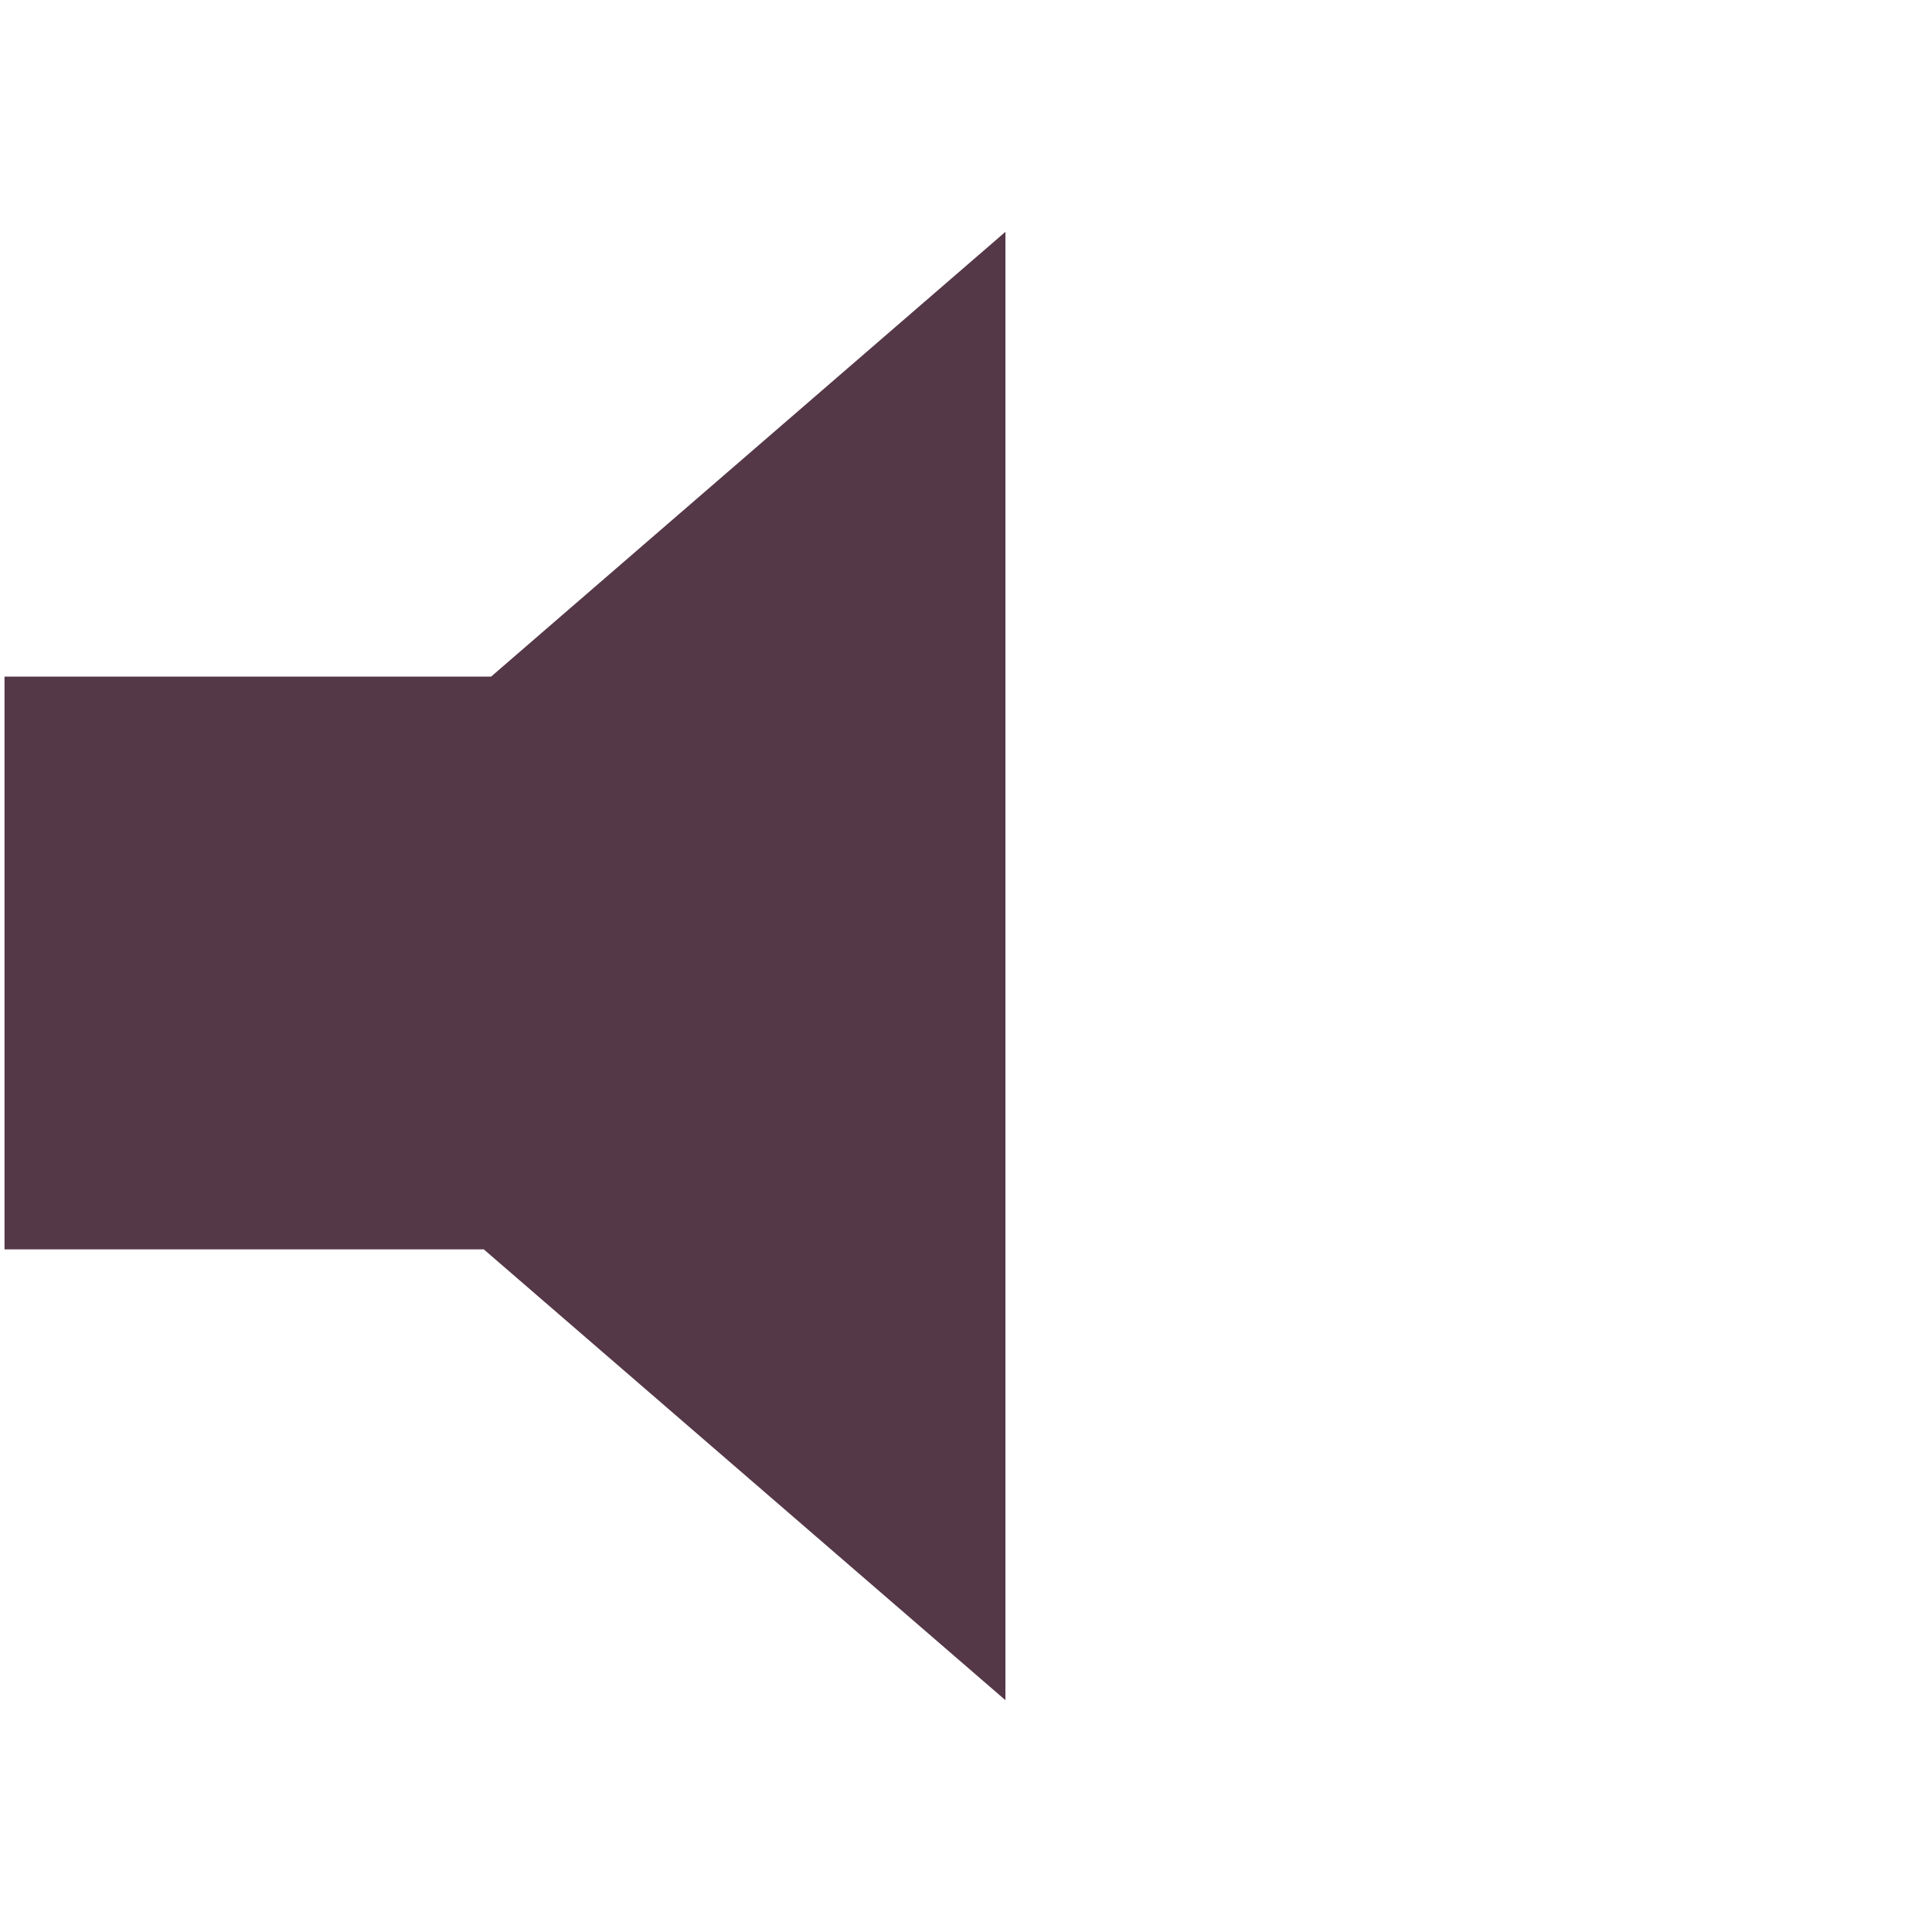
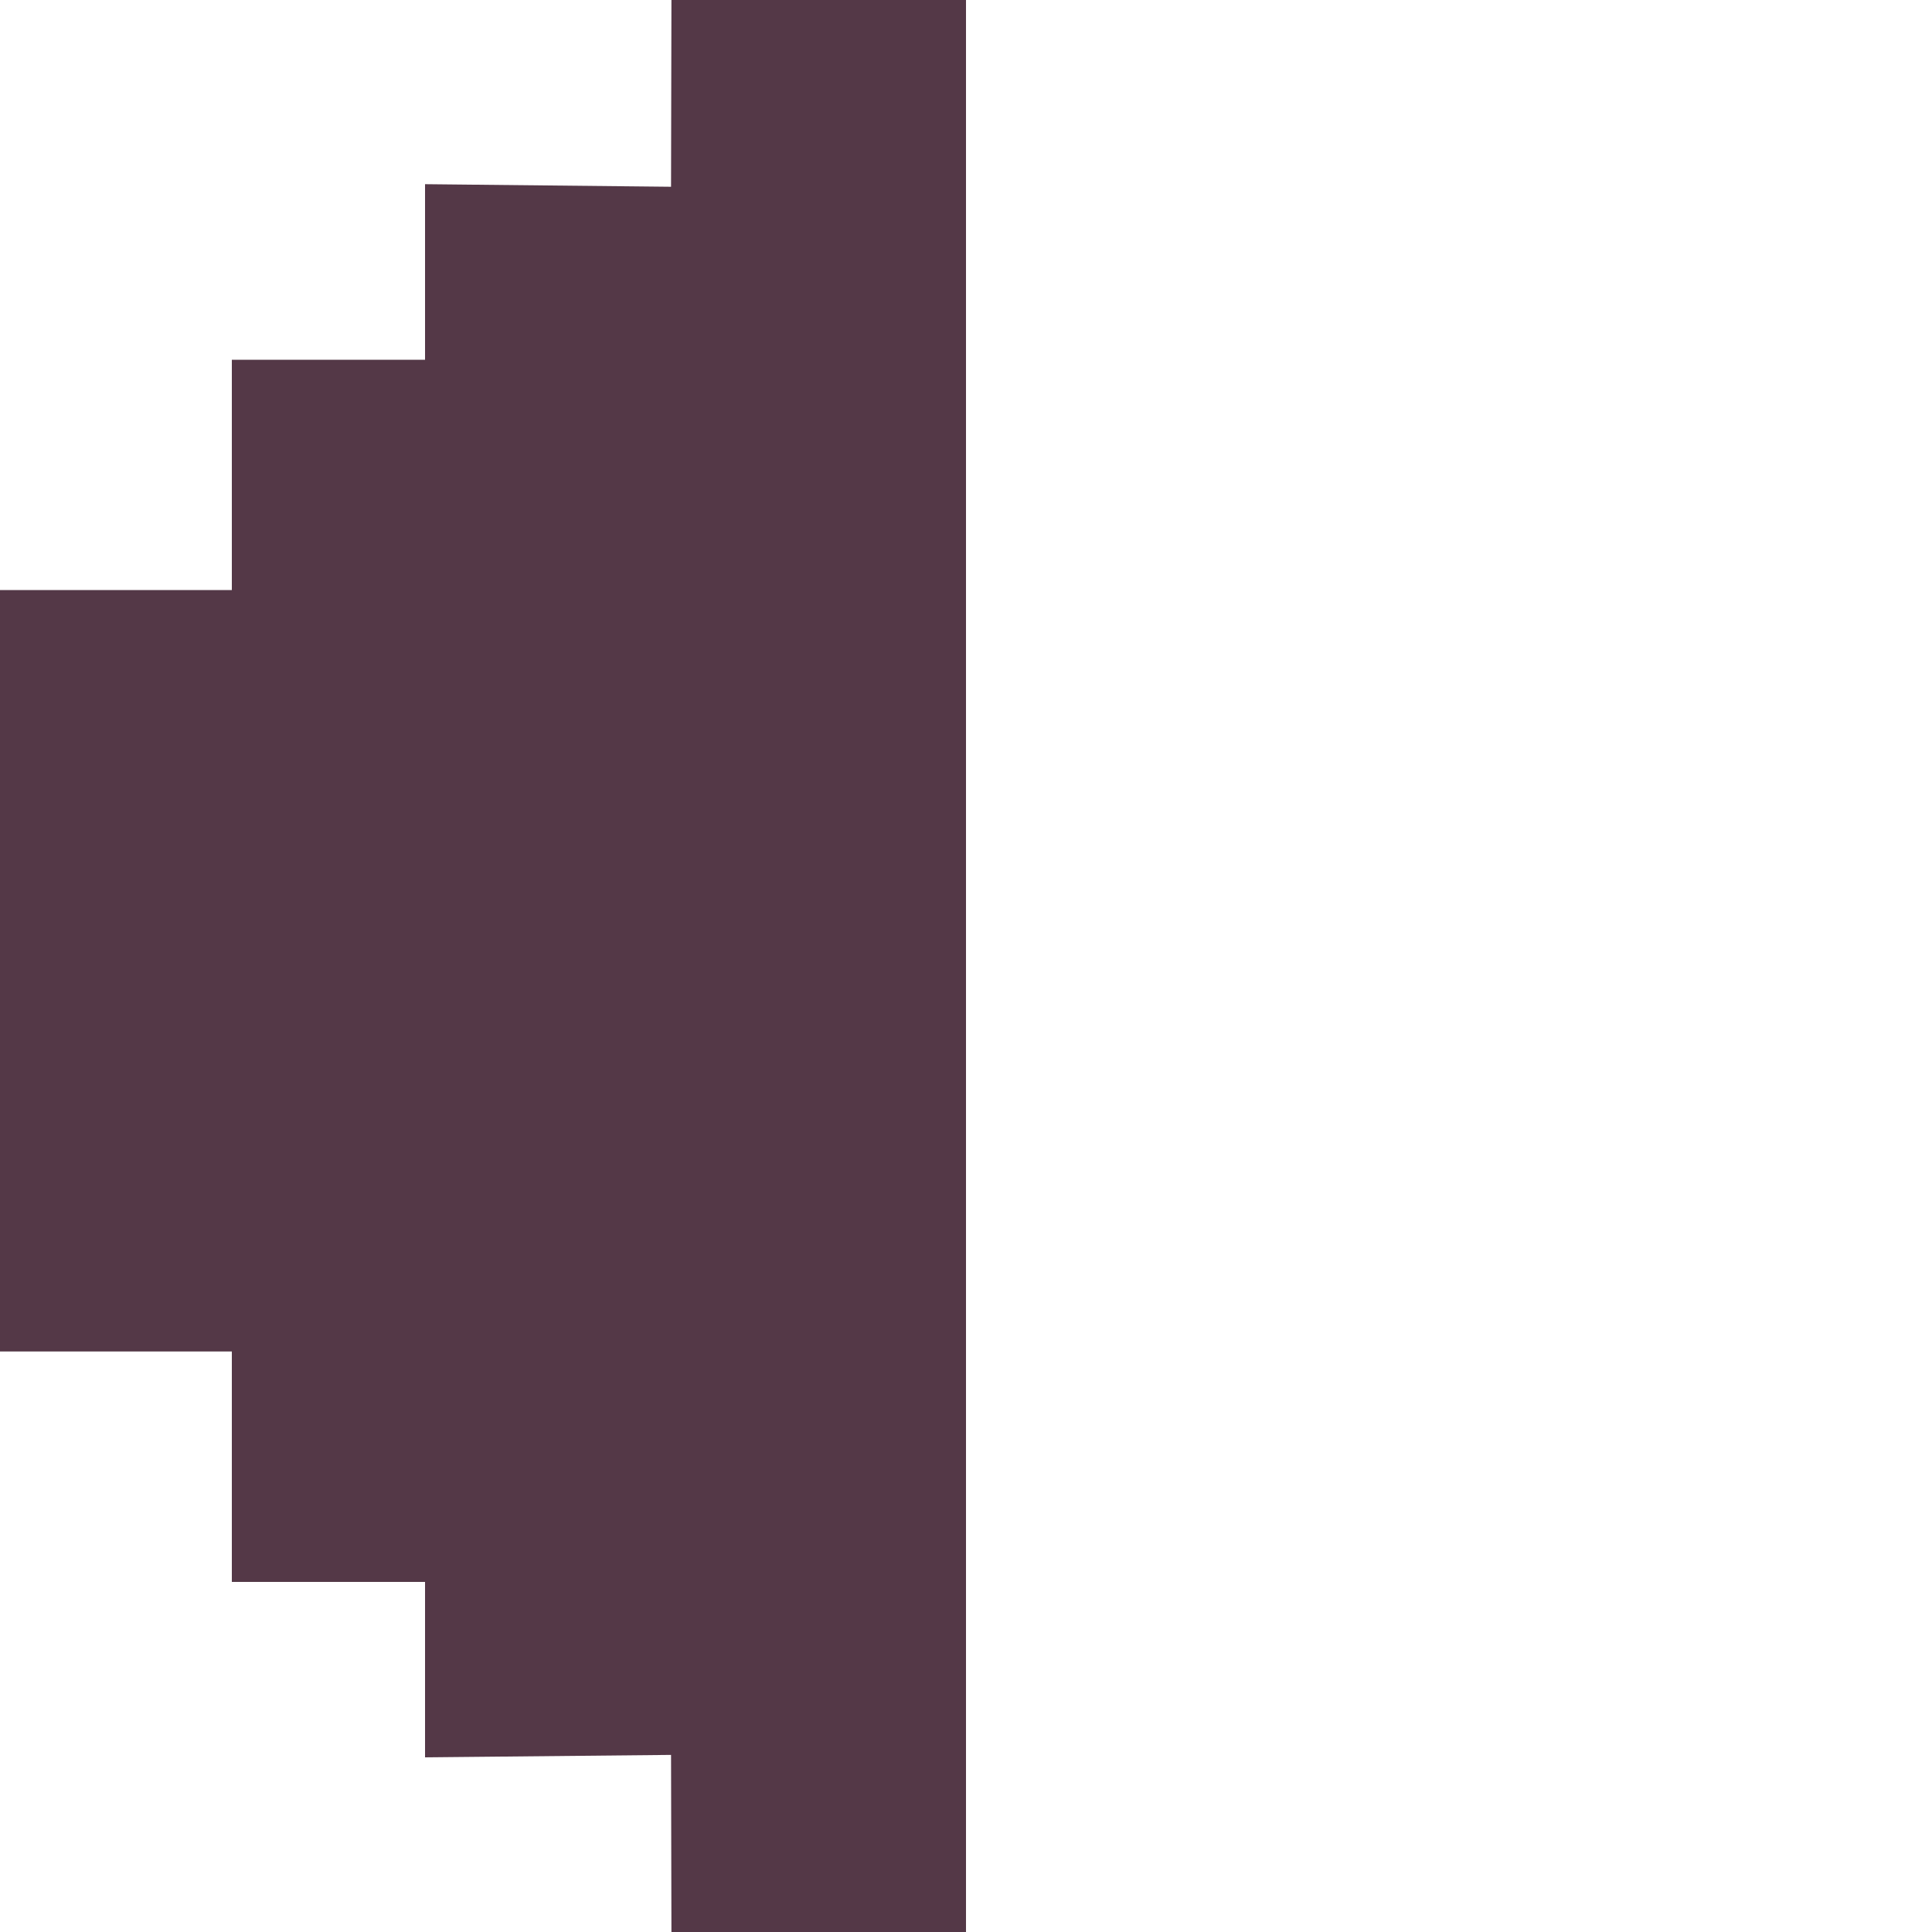
- <svg xmlns="http://www.w3.org/2000/svg" id="Livello_2" data-name="Livello 2" viewBox="0 0 150 150">
+ <svg xmlns="http://www.w3.org/2000/svg" id="Livello_3" data-name="Livello 3" viewBox="0 0 150 150">
  <defs>
    <style>.cls-1{fill:#543847;}</style>
  </defs>
-   <path class="cls-1" d="M78.06,18,38.13,52.53H.35V97H37.56l40.5,35Z" />
+   <polygon class="cls-1" points="0 75.37 0 104.93 18 104.93 18 122.82 33 122.82 33 136.44 52.1 136.25 52.13 150 75 150 75 75.37 75 0 52.13 0 52.1 14.5 33 14.3 33 27.93 18 27.93 18 45.81 0 45.81 0 75.37" />
</svg>
